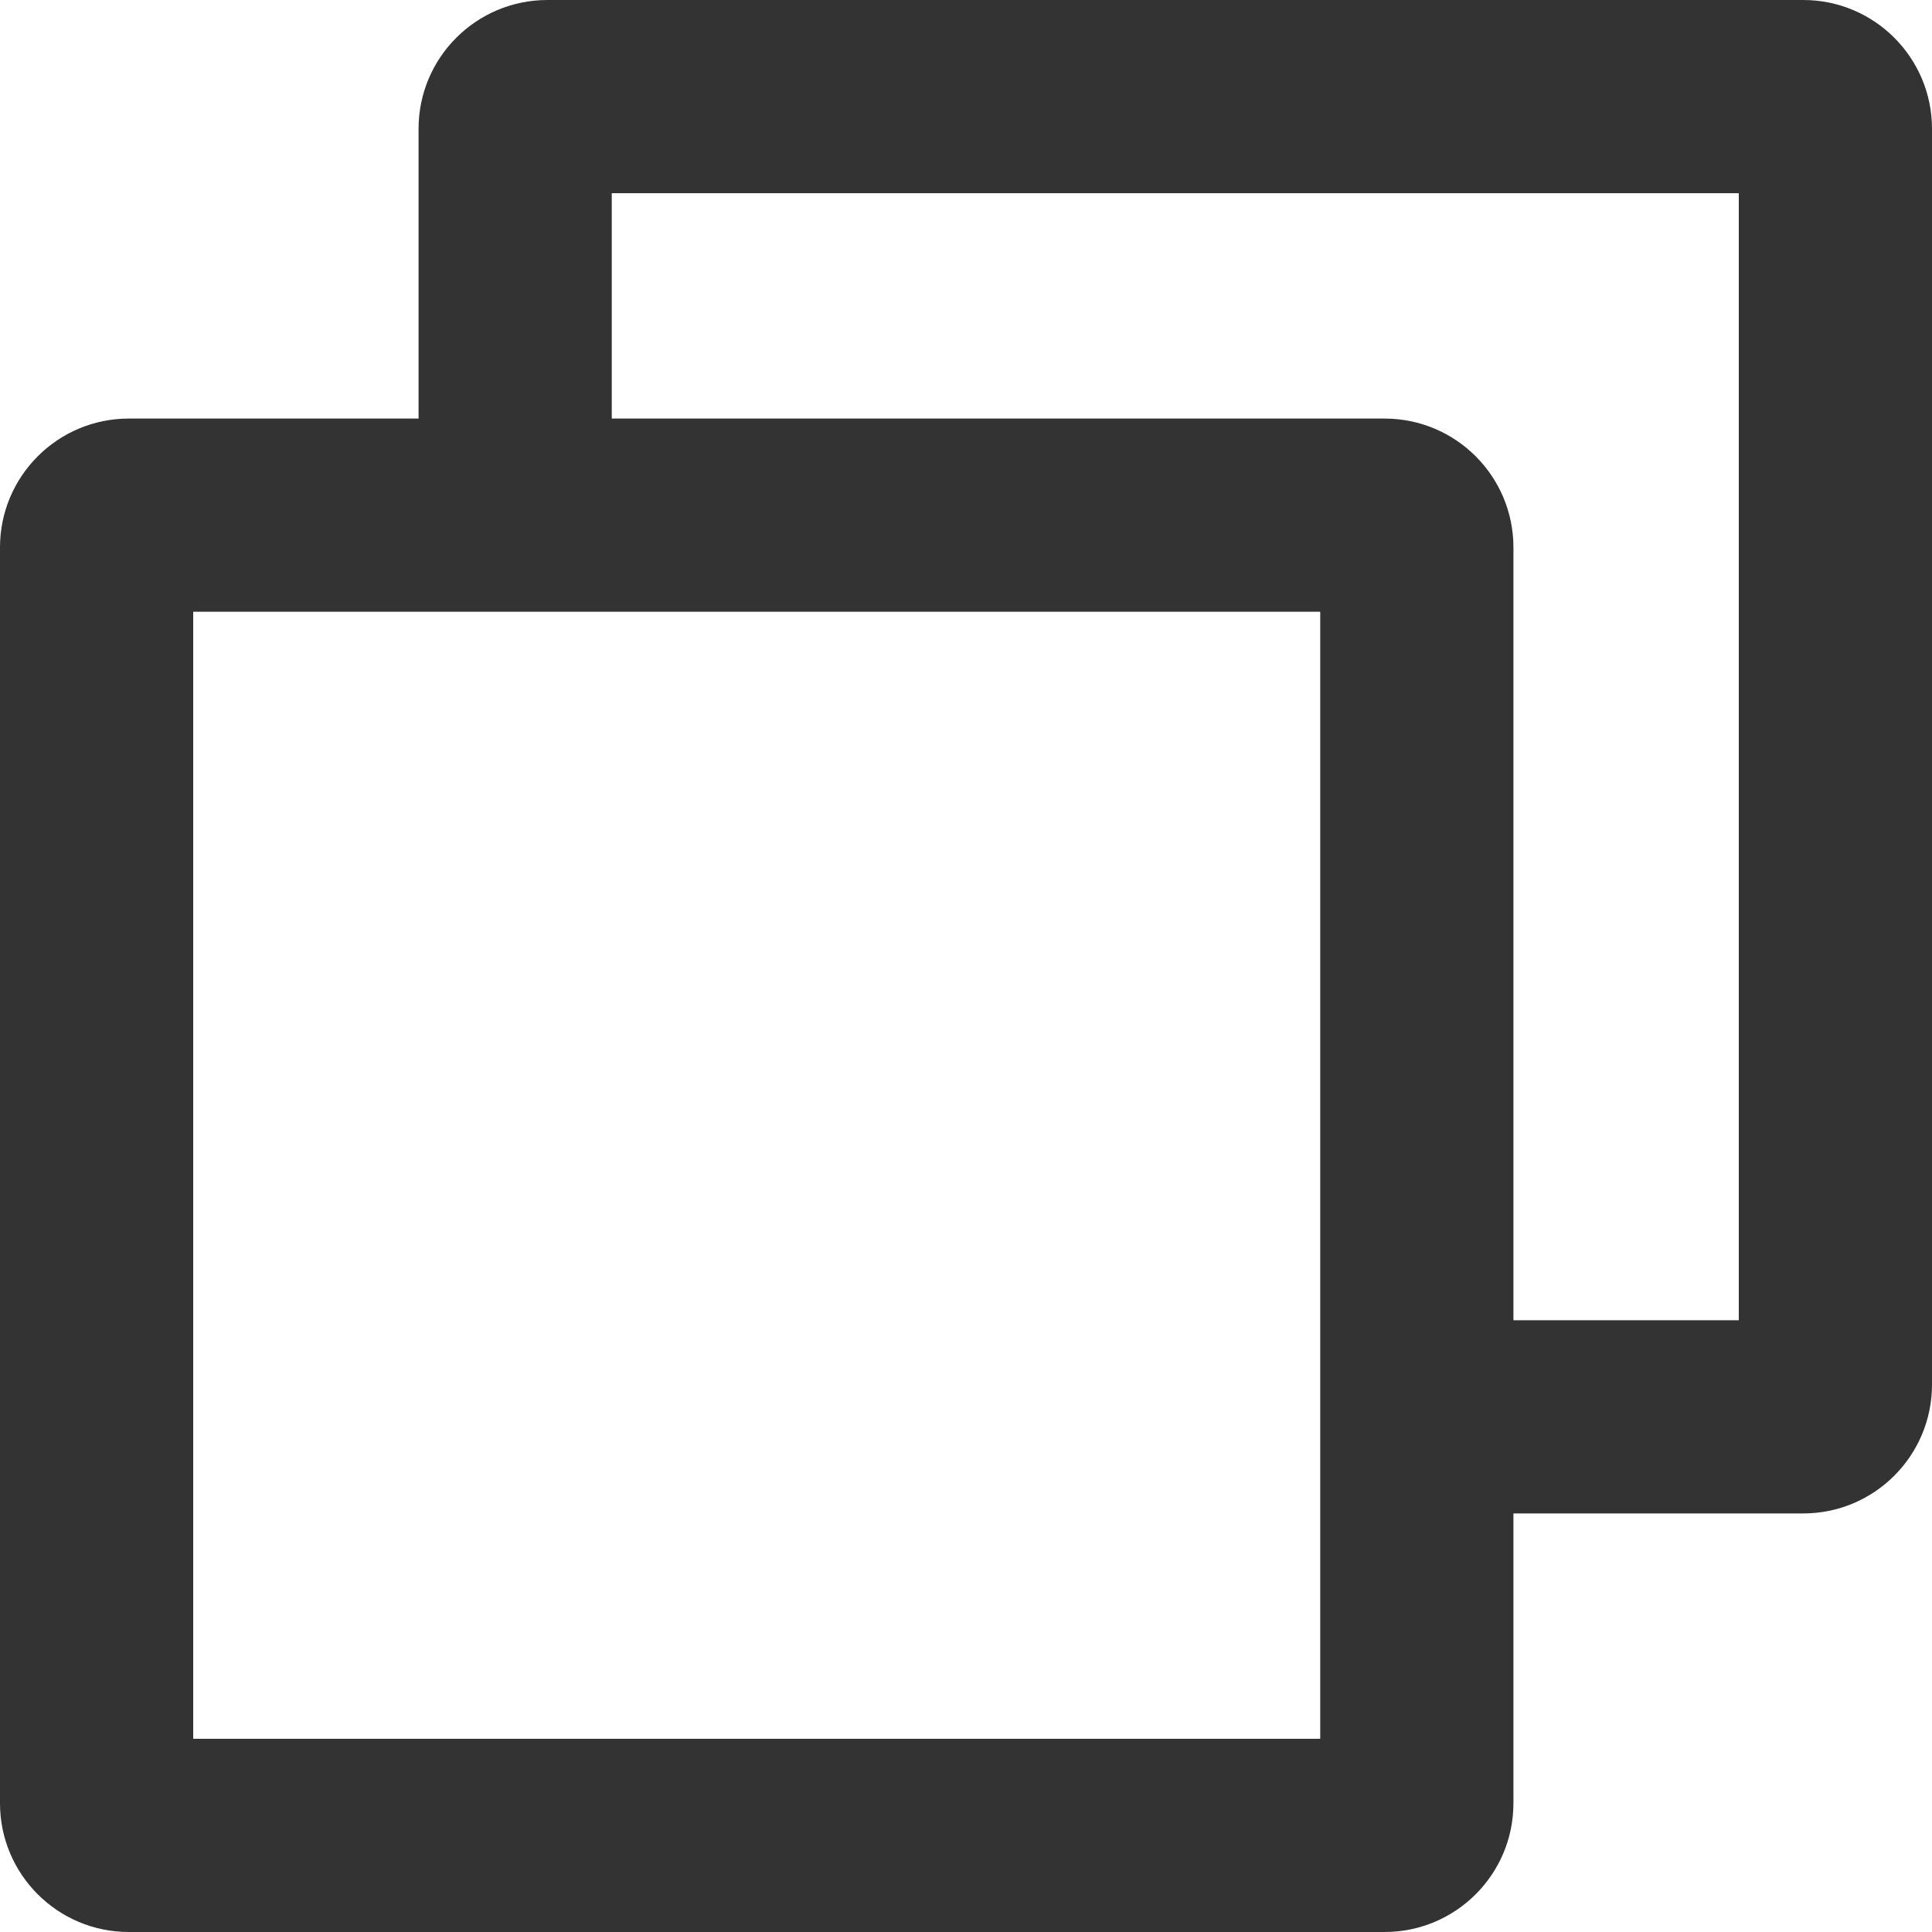
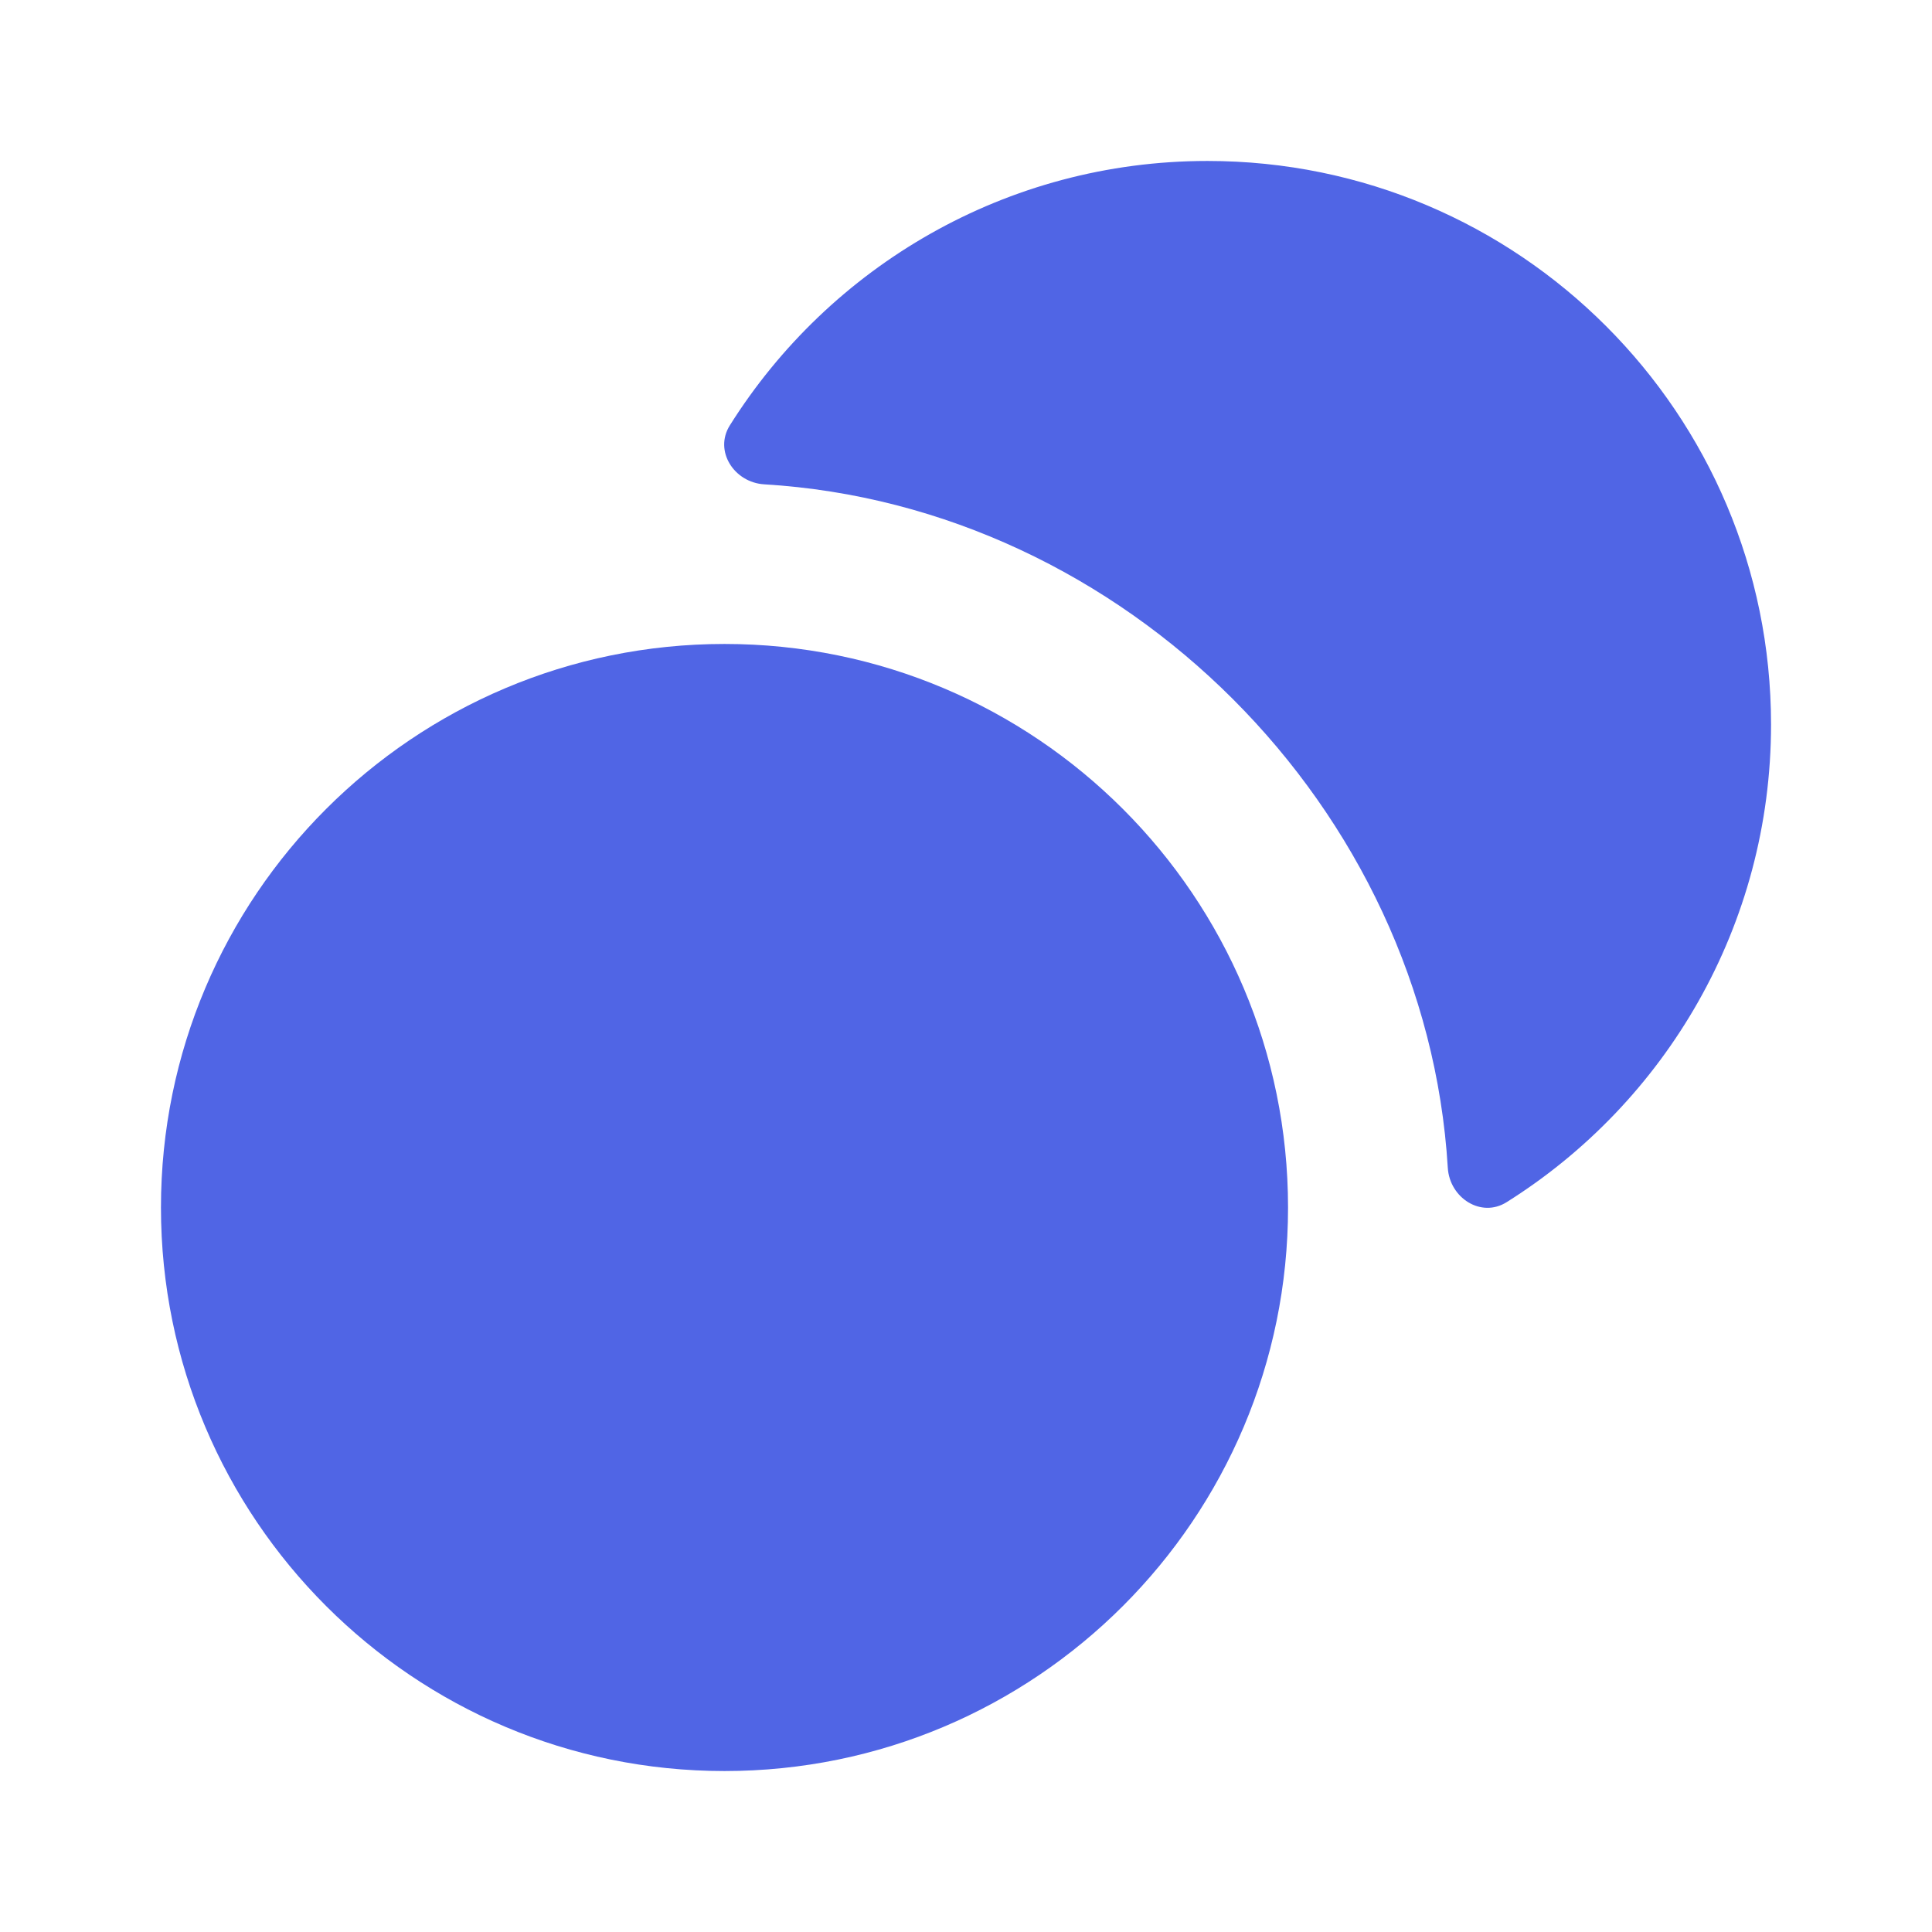
- <svg xmlns="http://www.w3.org/2000/svg" width="20" height="20" viewBox="0 0 20 20" fill="none">
-   <path fill-rule="evenodd" clip-rule="evenodd" d="M20 1.333C20 0.597 19.403 0 18.667 0L5.667 0C4.93 0 4.333 0.597 4.333 1.333L4.333 4.333L1.333 4.333C0.597 4.333 0 4.93 0 5.667L0 18.667C0 19.403 0.597 20 1.333 20L14.333 20C15.07 20 15.667 19.403 15.667 18.667L15.667 15.667L18.667 15.667C19.403 15.667 20 15.07 20 14.333L20 1.333ZM15.667 13.667L18 13.667L18 2L6.333 2L6.333 4.333L14.333 4.333C15.07 4.333 15.667 4.93 15.667 5.667V13.667ZM13.667 6.333L2 6.333L2 18L13.667 18L13.667 6.333Z" fill="black" fill-opacity="0.8" />
+ <svg xmlns="http://www.w3.org/2000/svg" width="16" height="16" viewBox="0 0 16 16" fill="none">
+   <path d="M11.99 9.671C12.005 9.92 12.265 10.089 12.477 9.956C13.792 9.131 14.667 7.667 14.667 6C14.667 3.423 12.578 1.333 10 1.333C8.333 1.333 6.87 2.208 6.044 3.523C5.911 3.735 6.08 3.996 6.329 4.011C9.313 4.19 11.81 6.69 11.99 9.671Z" fill="#5065E5" />
+   <path d="M10.667 10C10.667 12.577 8.577 14.667 6 14.667C3.423 14.667 1.333 12.577 1.333 10C1.333 7.423 3.423 5.333 6 5.333C8.577 5.333 10.667 7.423 10.667 10Z" fill="#5065E5" />
</svg>
